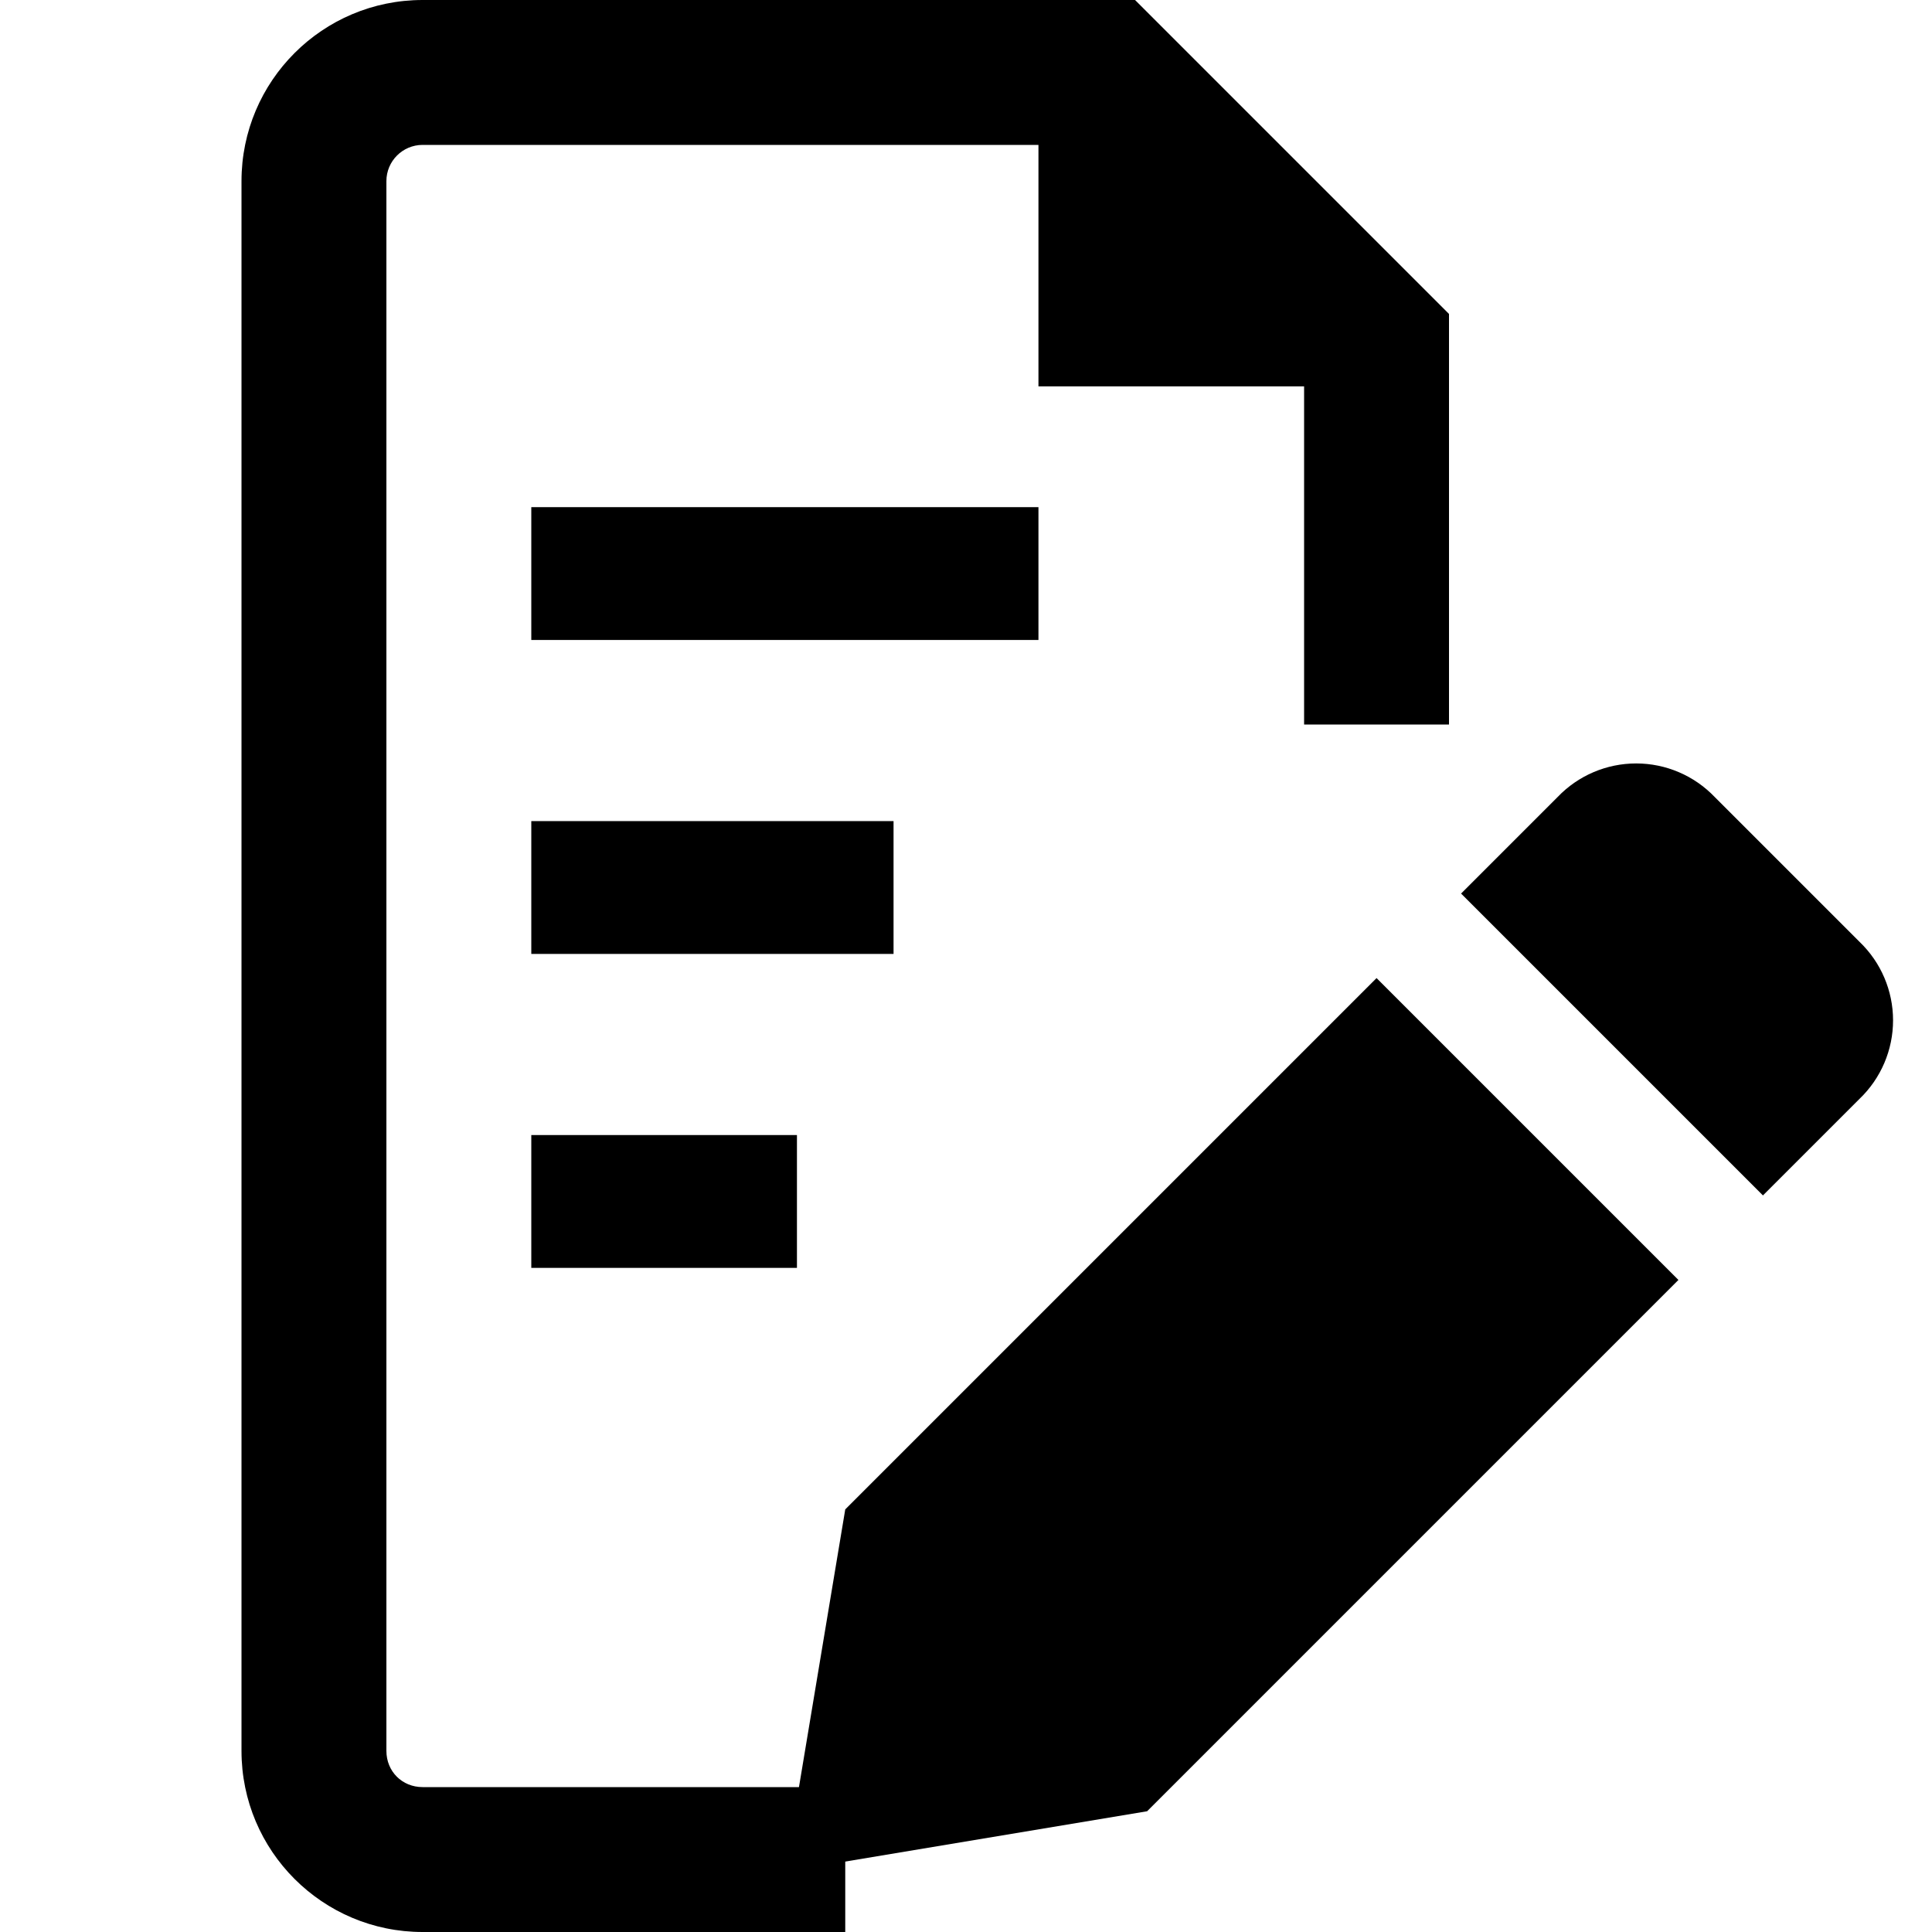
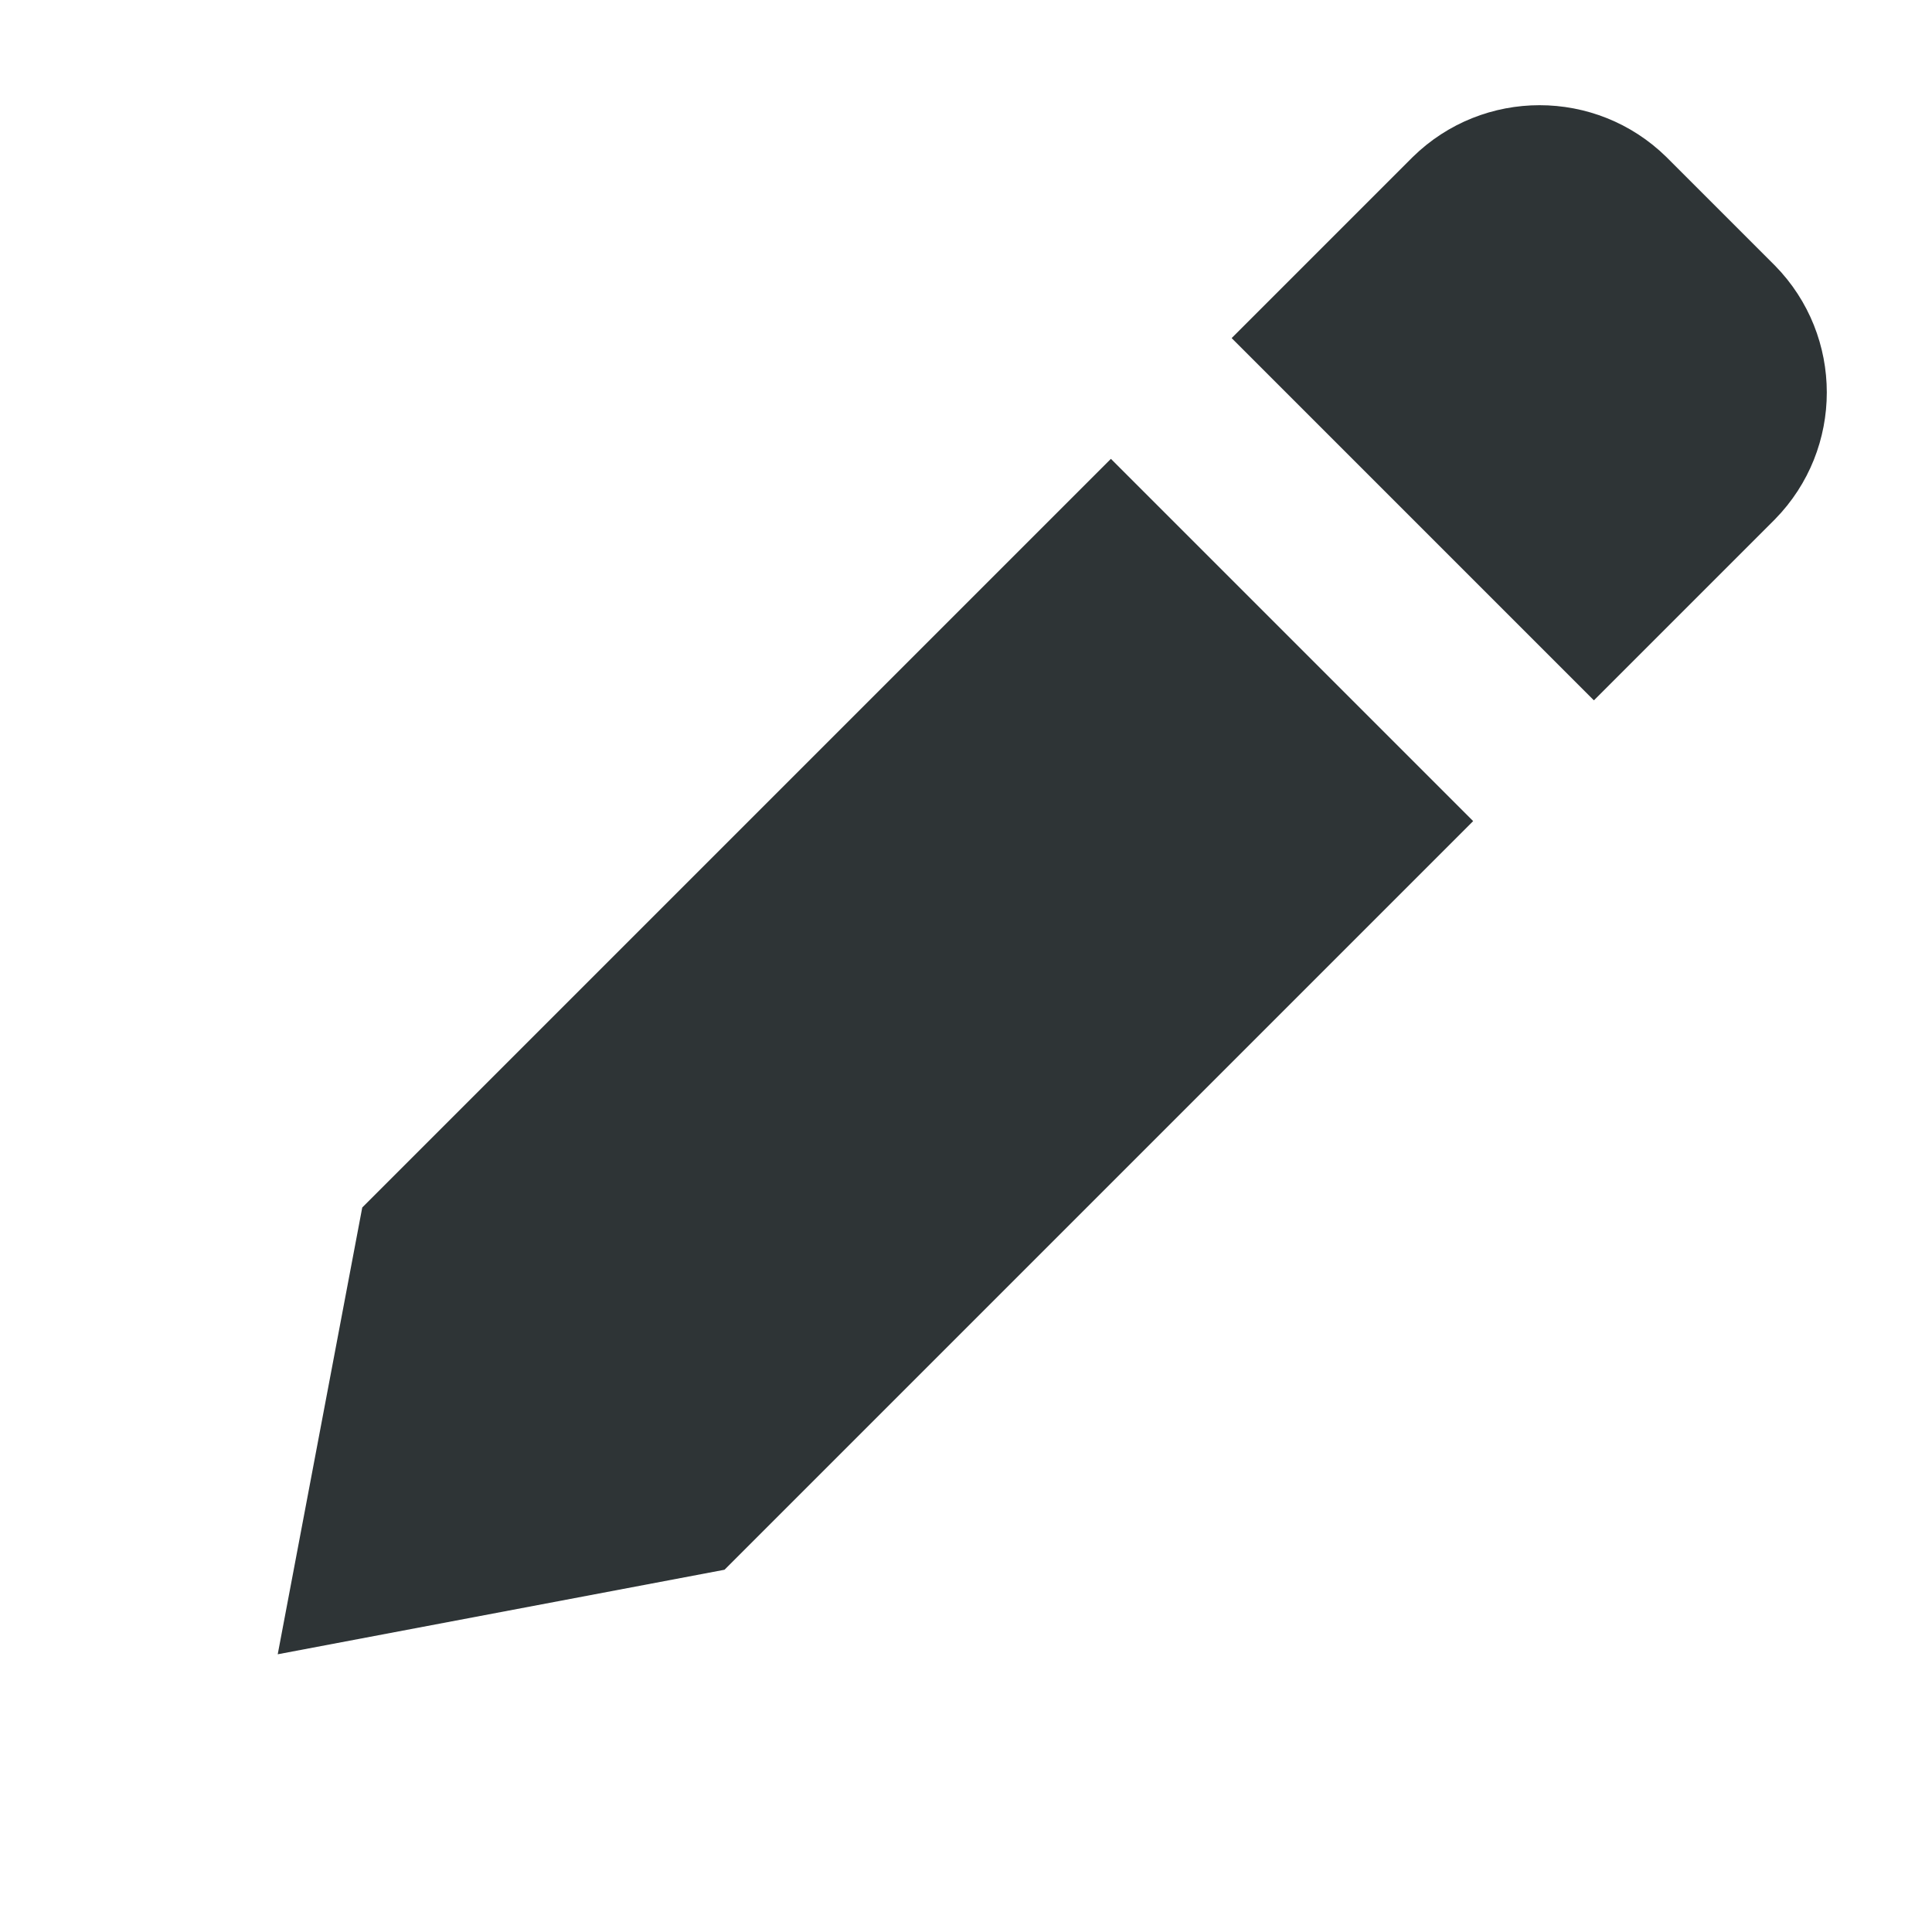
<svg xmlns="http://www.w3.org/2000/svg" viewBox="0 0 16 16" width="16" height="16">
-   <g fill="currentColor">
-     <path d="M2 1.5A1.5 1.5 0 0 1 3.5 0h5.9L12 2.6V6h-1.2V3.2H8.6V1.2H3.5a.3.3 0 0 0-.3.3v13c0 .17.13.3.3.3H7v1.2H3.5A1.5 1.5 0 0 1 2 14.5z" />
-     <path d="M4.4 4.2h4.2v1.1H4.4zM4.4 6.8h3v1.1h-3zM4.4 9.4h2.2v1.1H4.4z" />
-     <path d="m14.2 6.6 1.2 1.2a.9.9 0 0 1 0 1.3l-.8.8-2.5-2.5.8-.8a.9.9 0 0 1 1.3 0zM11.4 8.1l2.5 2.5-4.4 4.4-3 .5.5-3z" />
+   <g fill="#2e3436">
+     <path d="M11.7 1.3a1.5 1.5 0 0 1 2.1 0l.9.9a1.5 1.5 0 0 1 0 2.1L13.2 5.8 10.2 2.8Zm-2.5 2.5 3 3L6 13 2.3 13.7 3 10Z" />
+     <path d="M1 14.4h14V15.6H1Z" fill-opacity="0" />
  </g>
</svg>
